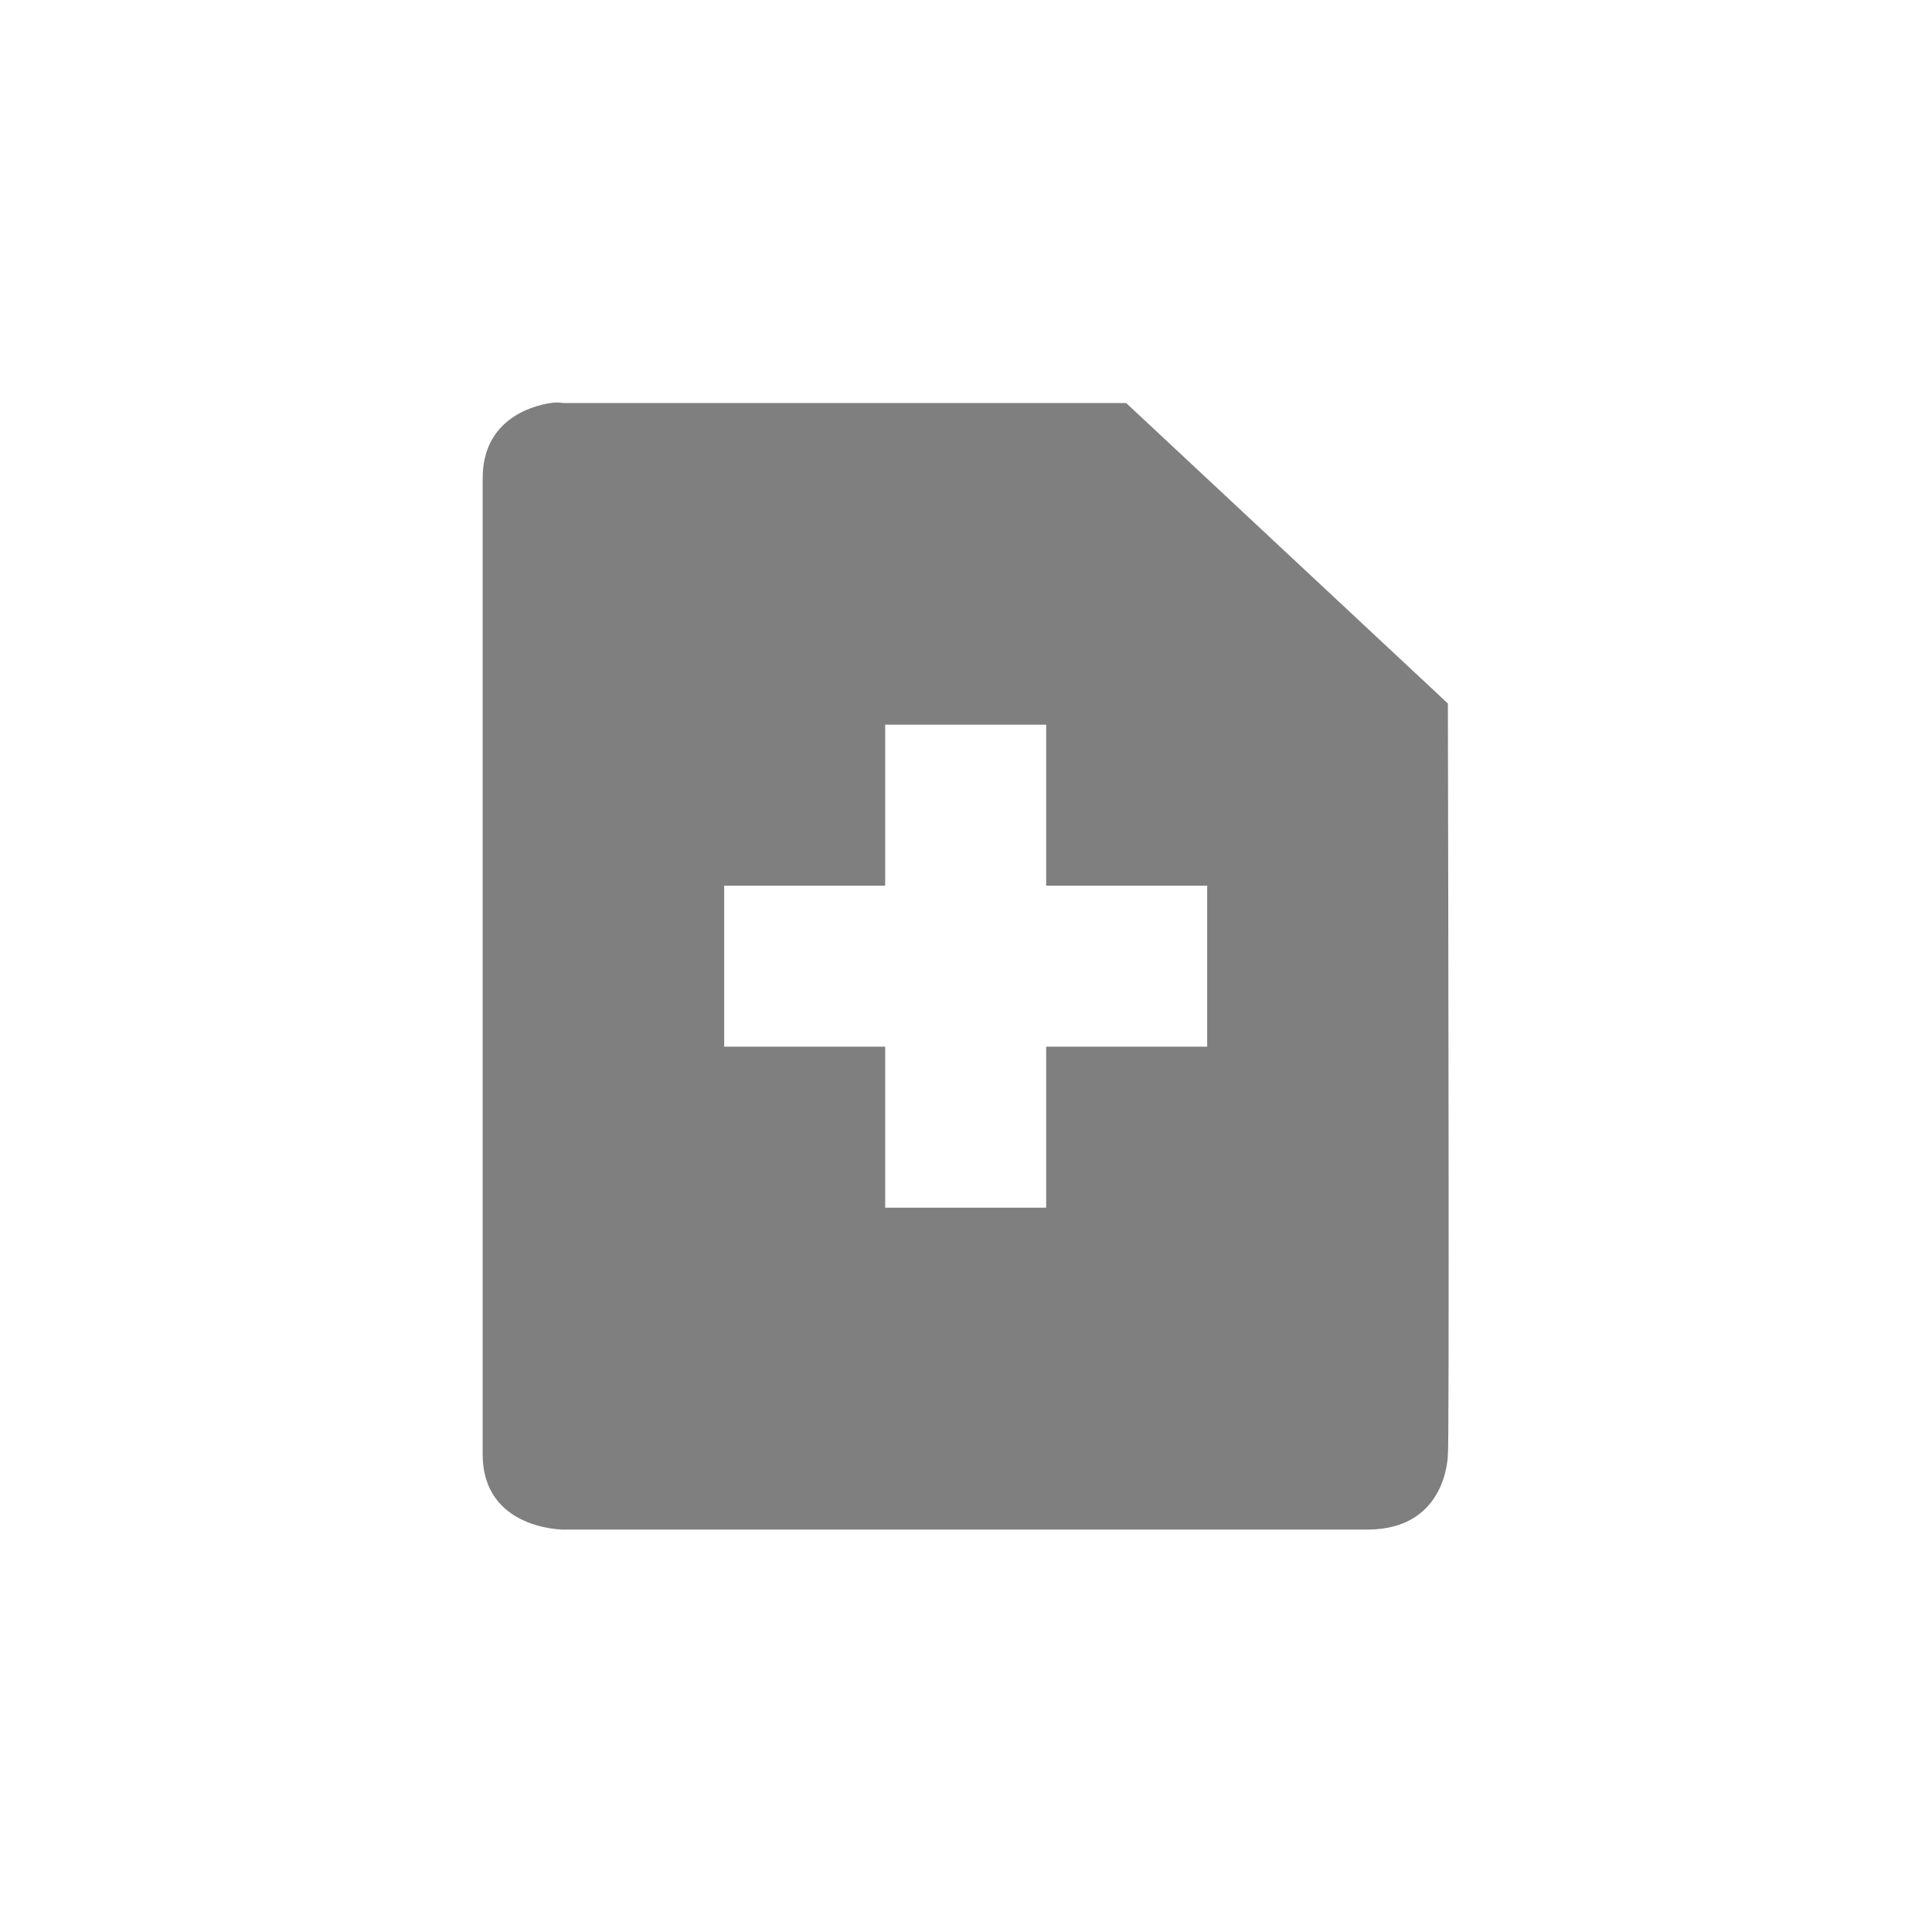
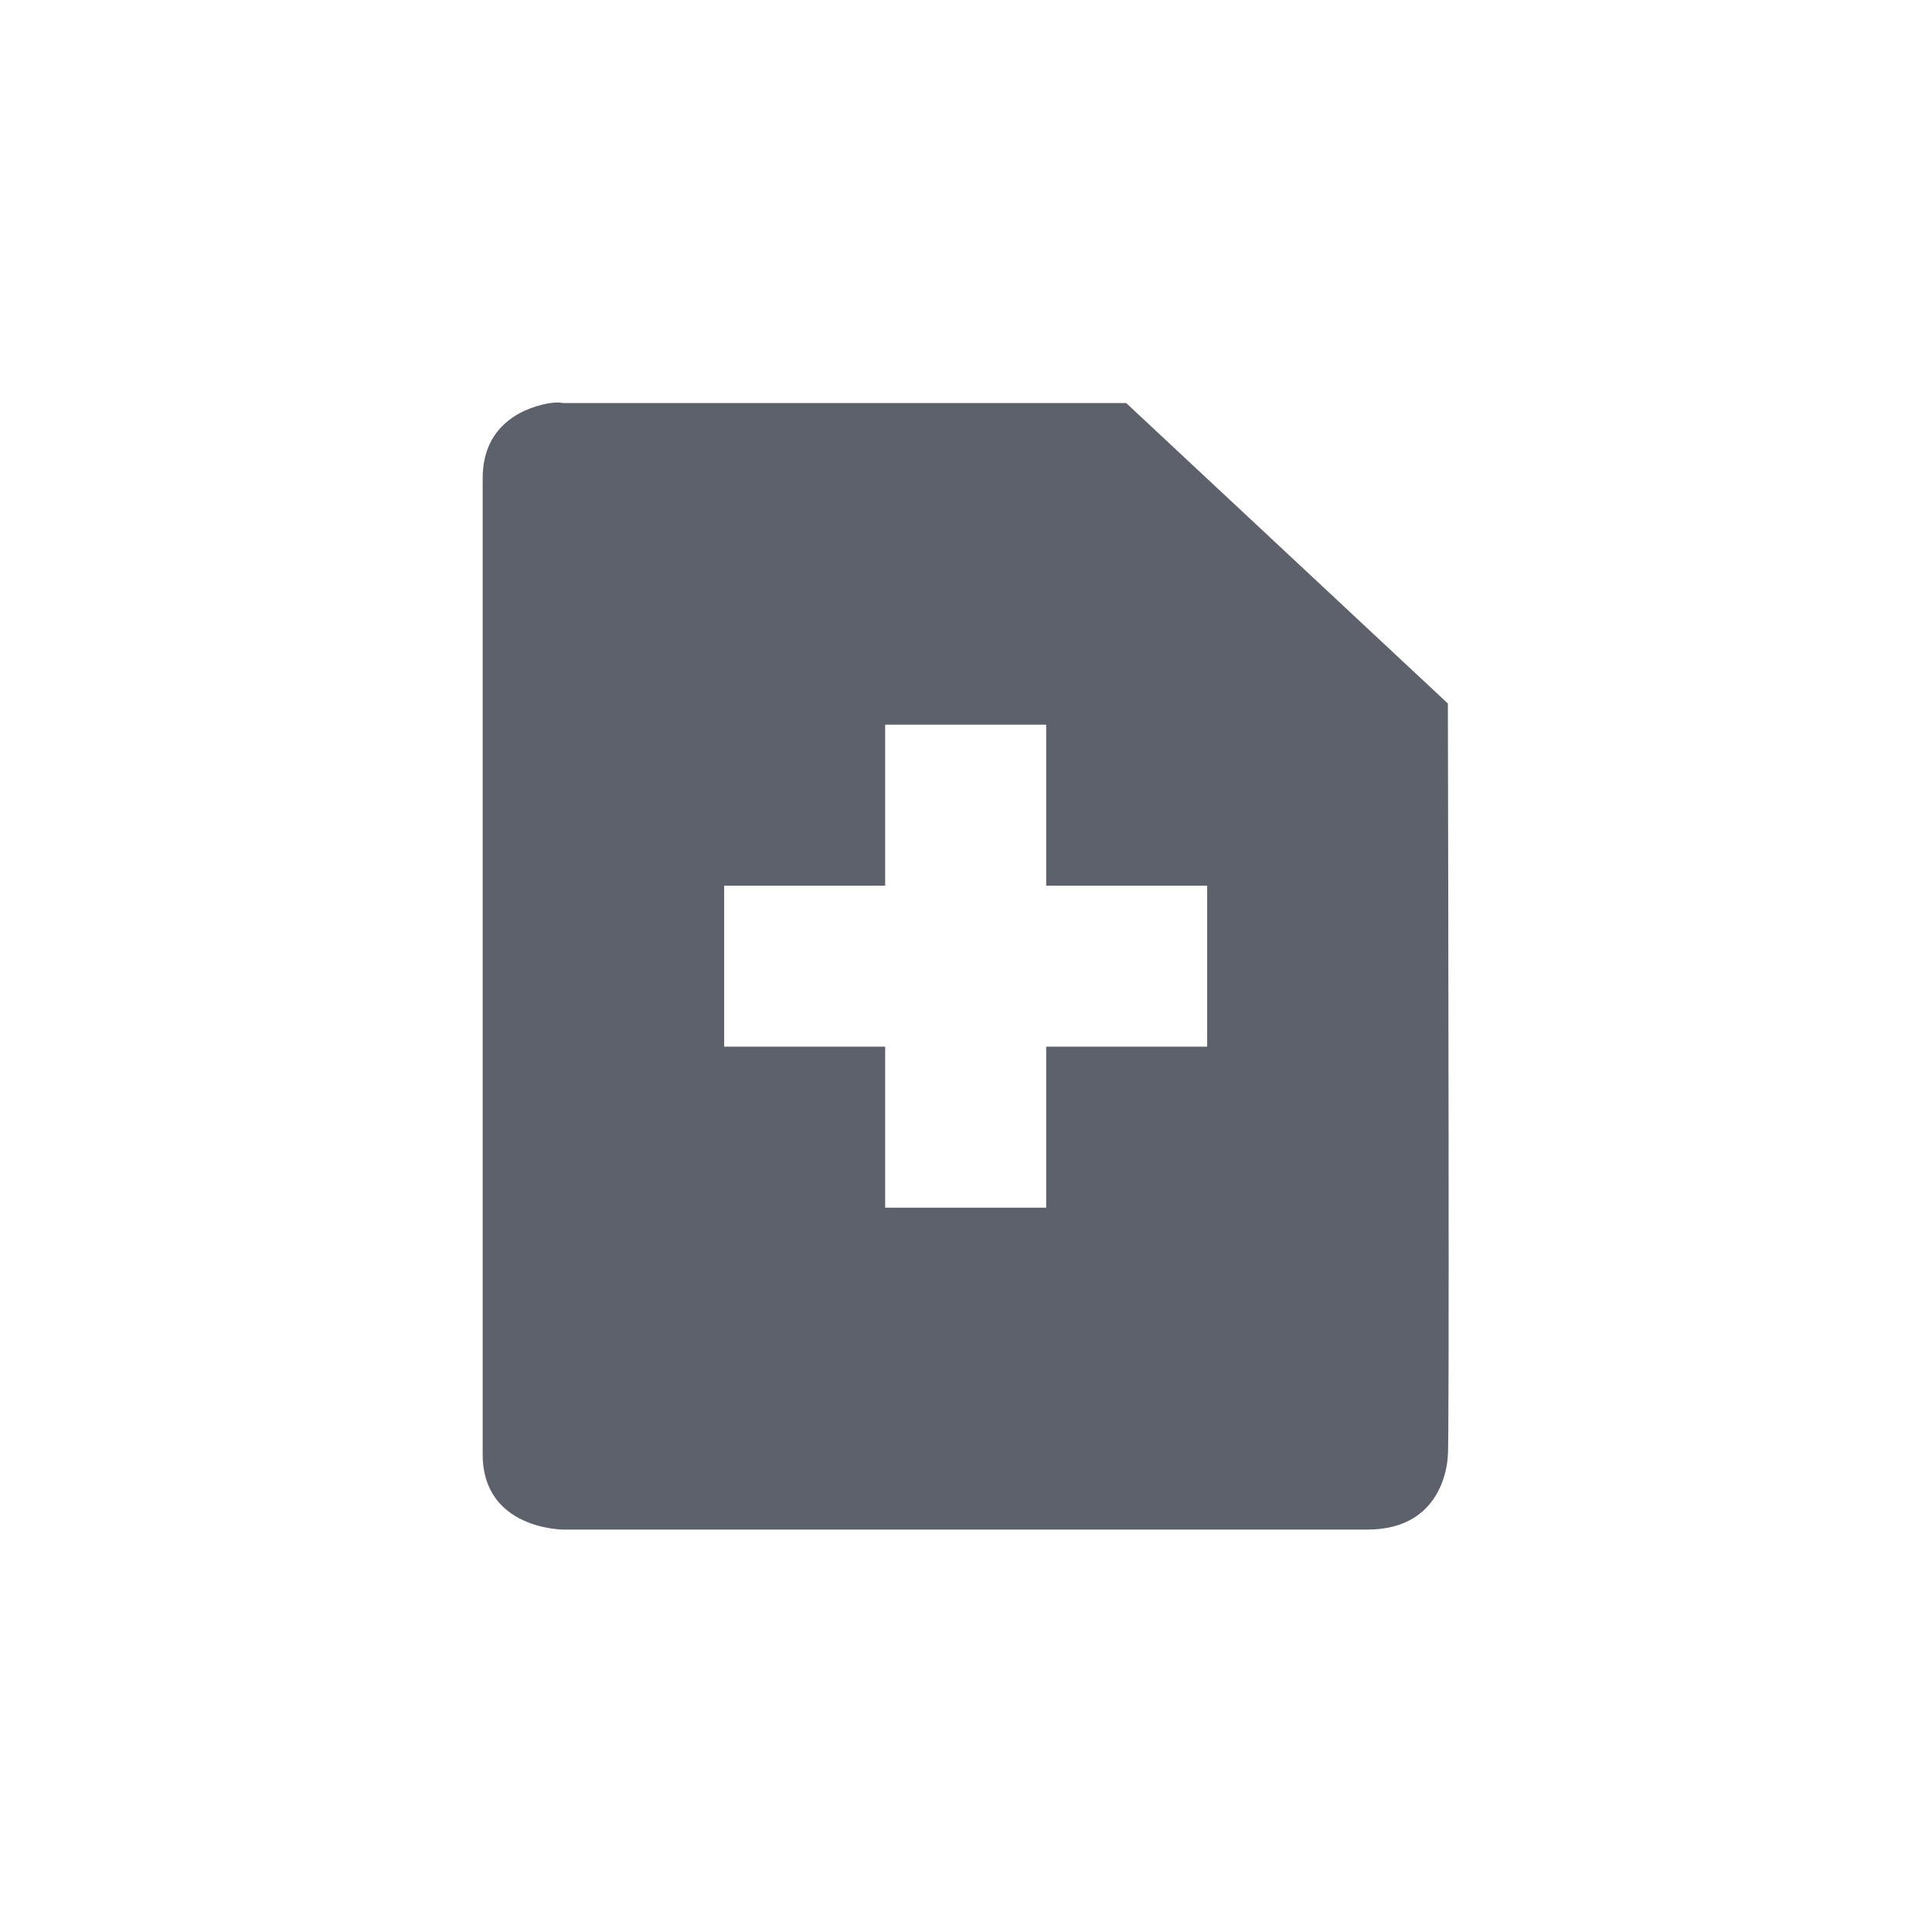
<svg xmlns="http://www.w3.org/2000/svg" id="svg7384" style="enable-background:new" height="24" width="24" version="1.1">
-   <g id="layer12" transform="translate(-425 85)">
-     <path id="path4140" opacity=".5" style="enable-background:new" d="m431.84-79.994c-0.281 0.044-0.844 0.234-0.844 0.934v12.127c0 0.933 1 0.934 1 0.934h9.99c0.999 0 1-0.934 1-0.934 0.019-0.043 0.005-6.952 0-9.328l-3.996-3.732h-6.994s-0.062-0.015-0.156 0zm4.156 3.996h2v2h2v2h-2v2h-2v-2h-2v-2h2v-2z" />
-   </g>
+   <defs id="defs9" />
+   <path d="M 6.84,5.006 C 6.559,5.05 5.996,5.24 5.996,5.94 v 12.127 c 0,0.933 1,0.934 1,0.934 h 9.99 c 0.999,0 1,-0.934 1,-0.934 0.019,-0.043 0.005,-6.952 0,-9.328 l -3.996,-3.732 h -6.994 c 0,0 -0.062,-0.015 -0.156,0 z m 4.156,3.996 h 2 v 2 h 2 v 2 h -2 v 2 h -2 v -2 h -2 v -2 h 2 z" style="opacity:1;enable-background:new;fill:#5c616c;fill-opacity:1" id="path4140" />
</svg>
